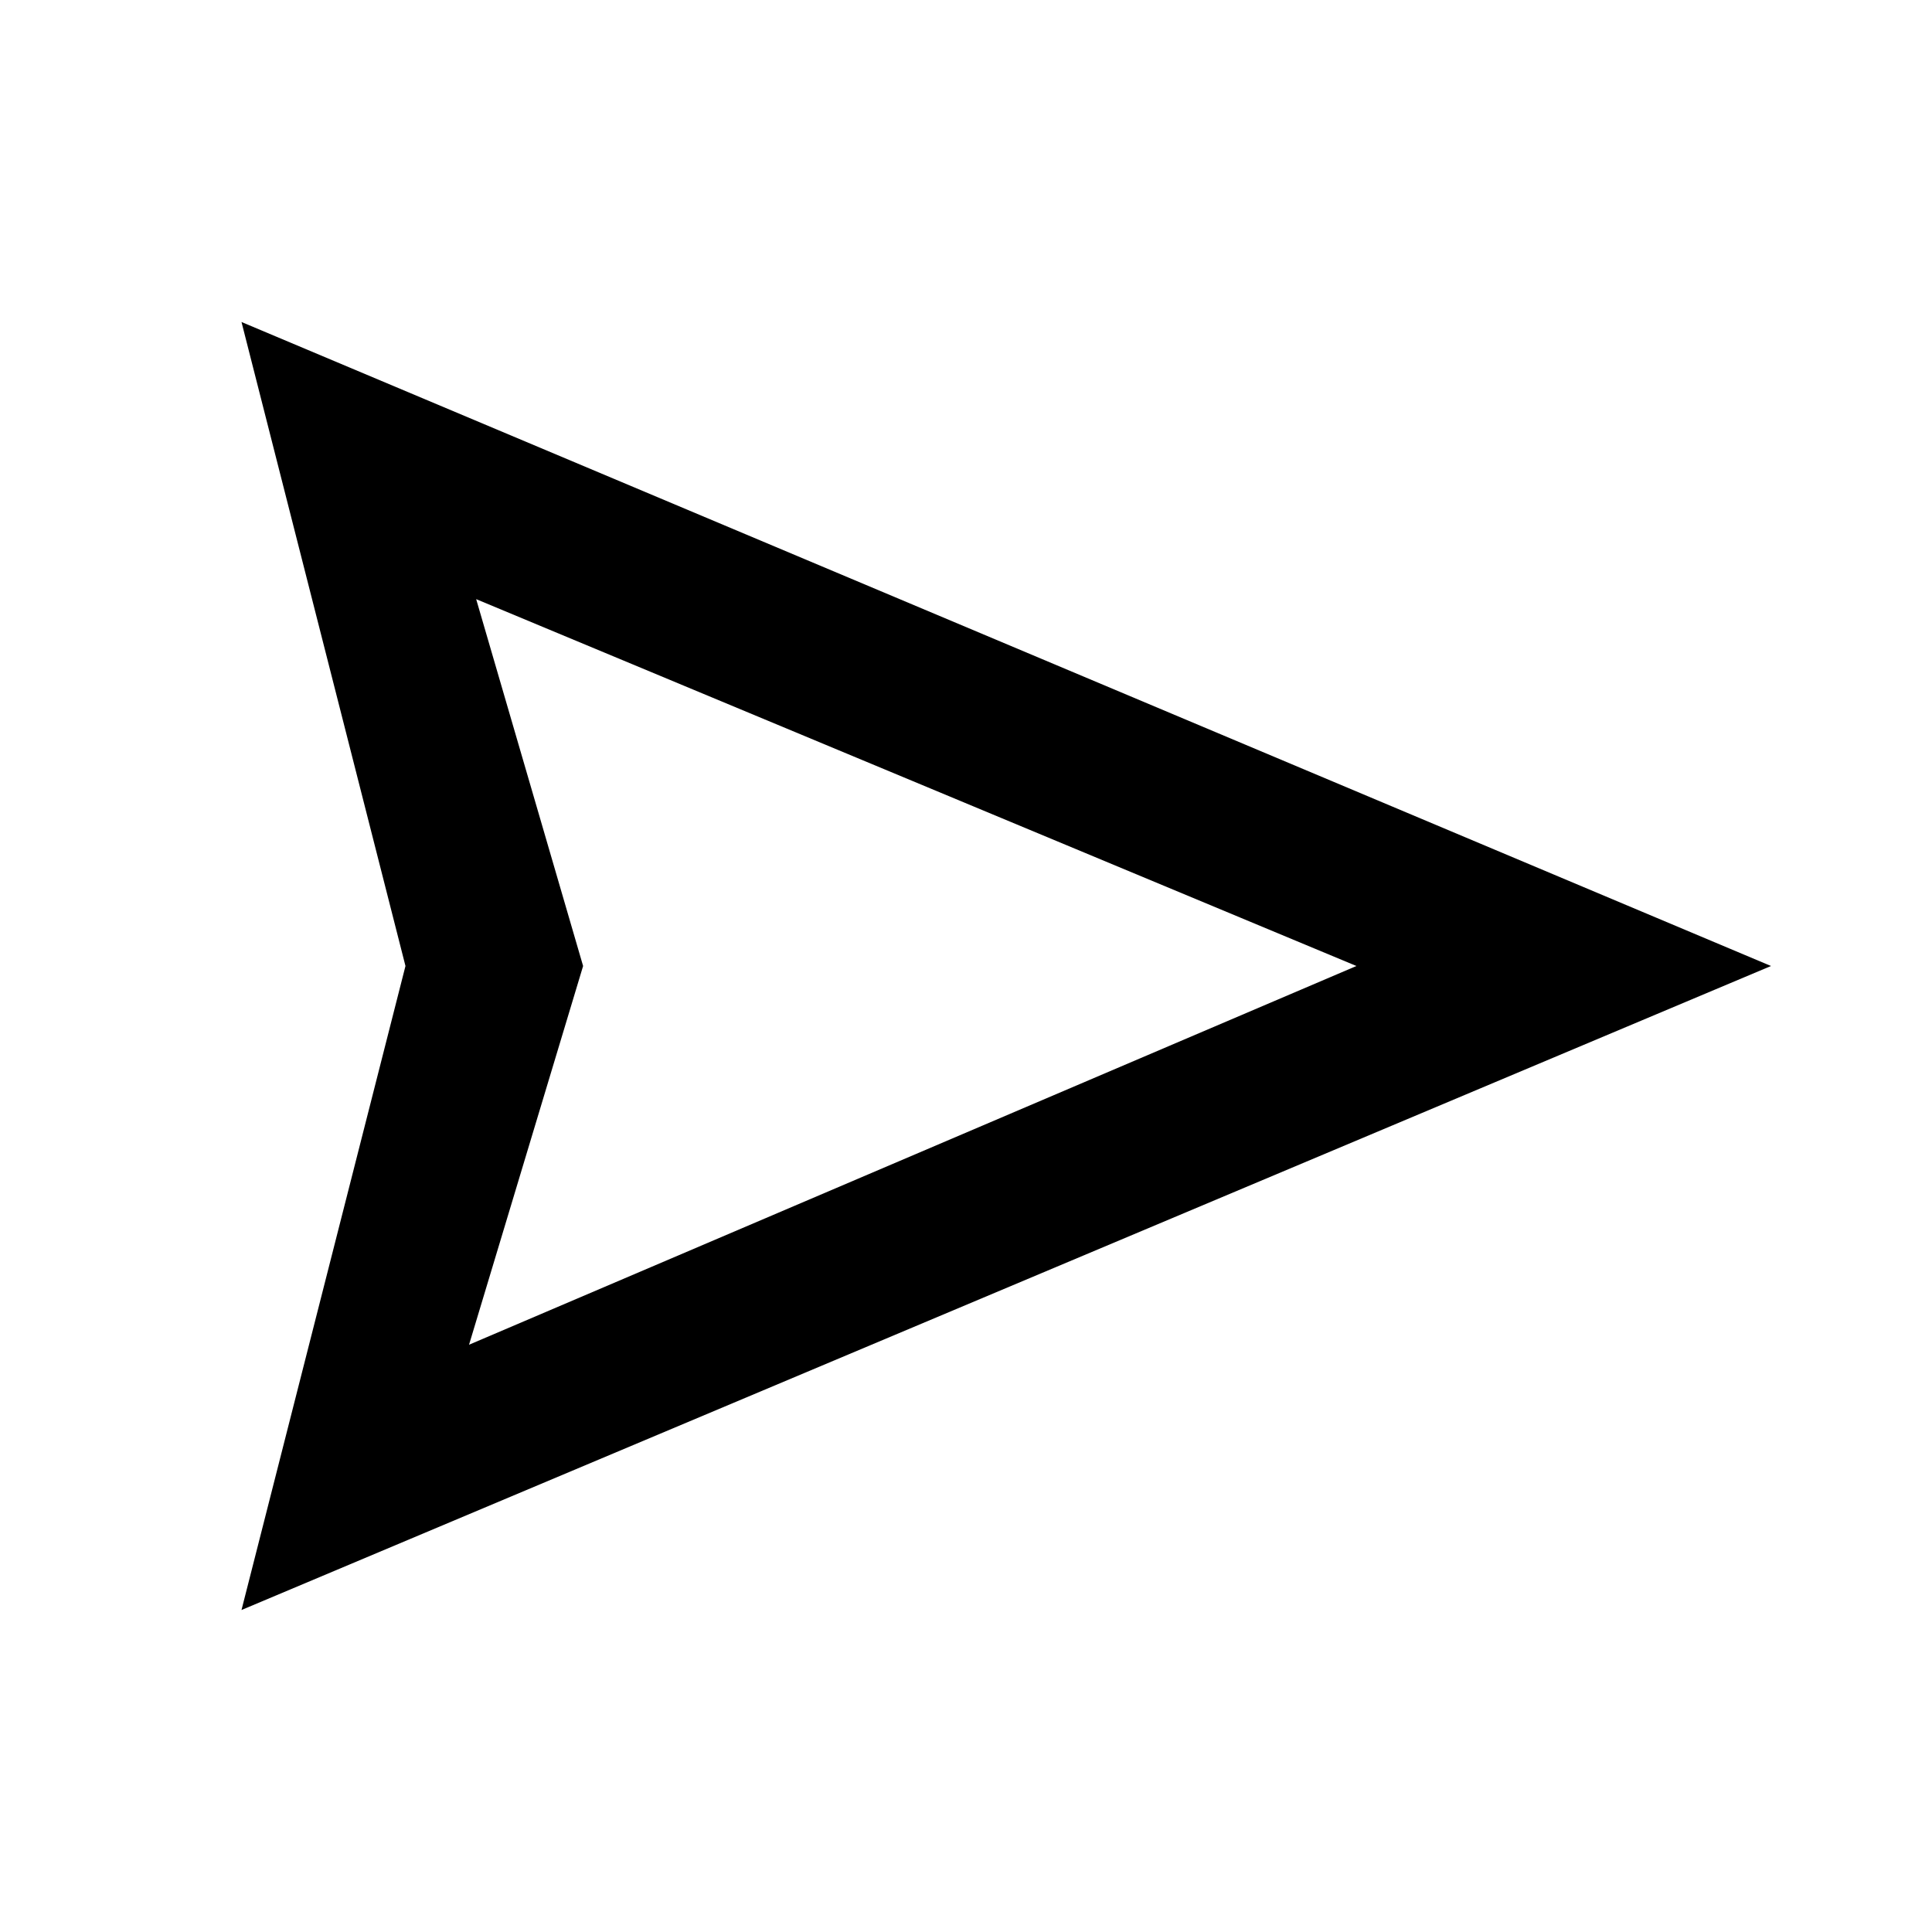
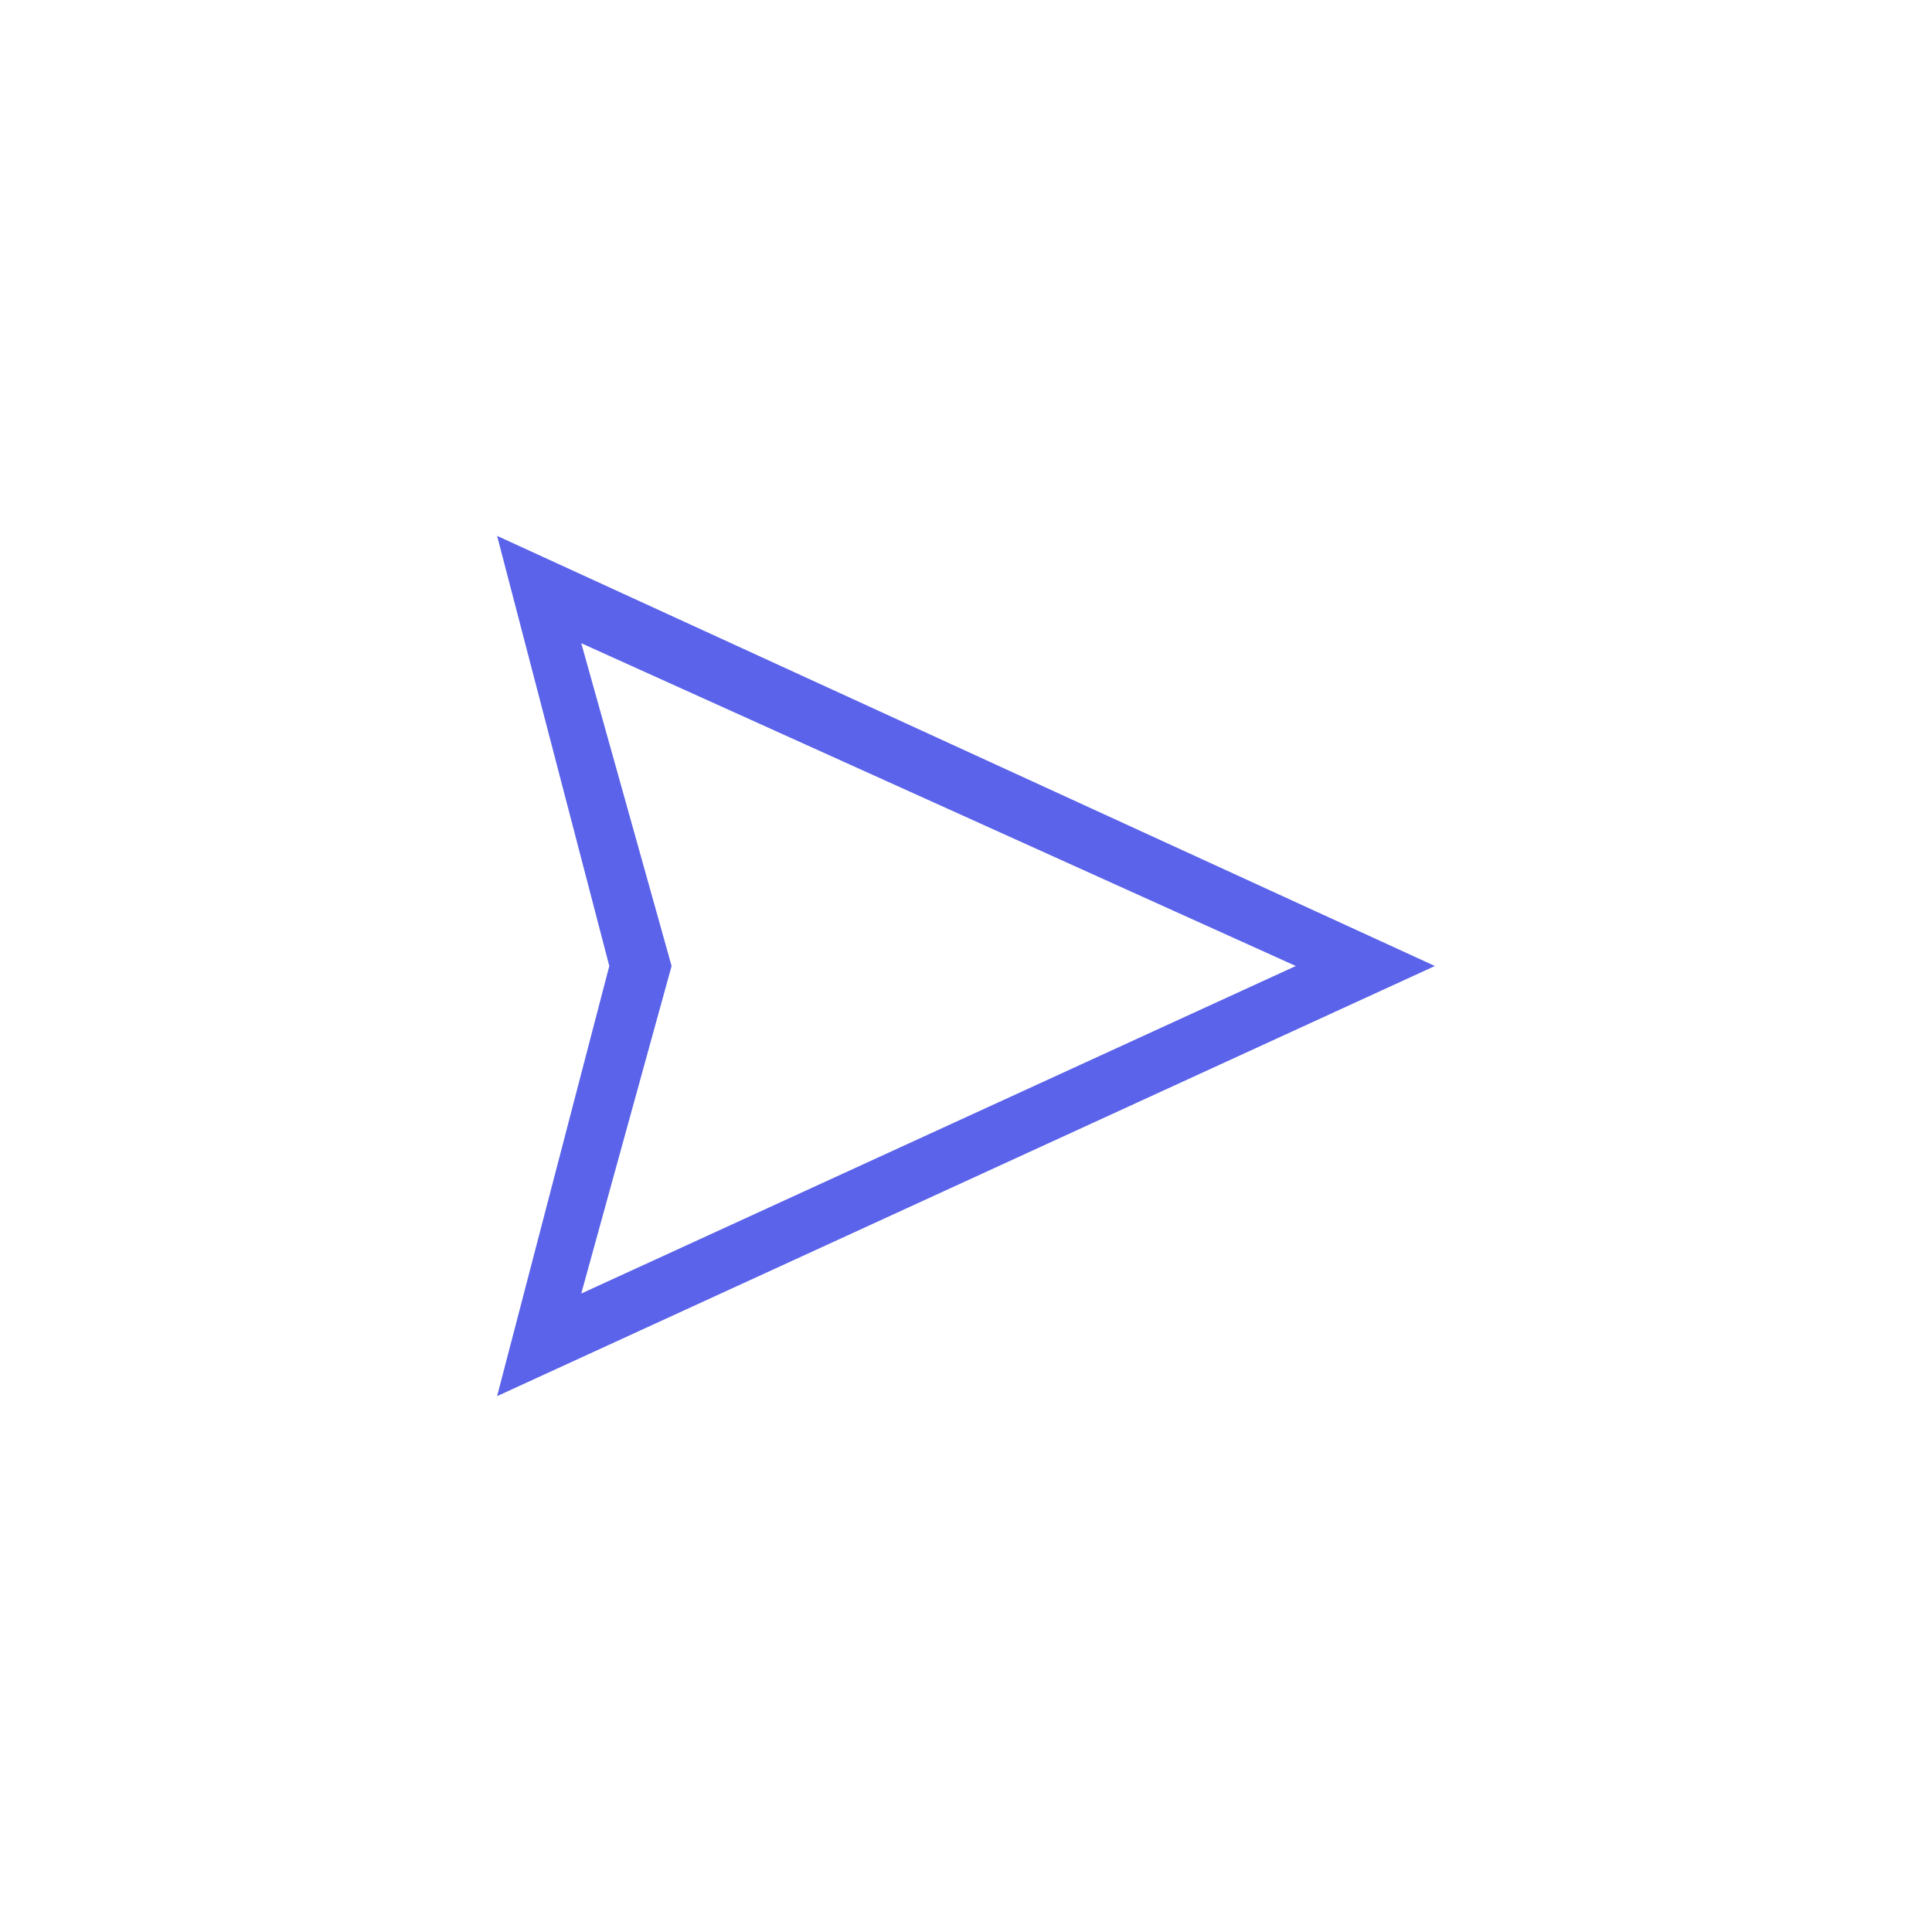
- <svg xmlns="http://www.w3.org/2000/svg" height="24px" viewBox="0 -960 960 960" width="24px" fill="#000000">
-   <path d="M 120,-160 201.476,-480 120,-800 880,-480 Z M 233.063,-291.808 674,-480 236.605,-662.288 289.742,-480 Z" id="path1" style="fill:#000000;fill-opacity:1" />
+ <svg xmlns="http://www.w3.org/2000/svg" height="24px" viewBox="0 -960 960 960" width="24px" fill="#5a63e9" version="1.1" id="svg1">
+   <path d="m 247.011,-266.273 55.747,-213.727 -55.747,-213.727 465.978,213.727 z m 41.81,-50.967 355.058,-162.76 -355.058,-160.394 44.887,160.394 z" id="path1" style="fill:#5a63e9;fill-opacity:1;stroke-width:0.64" />
</svg>
